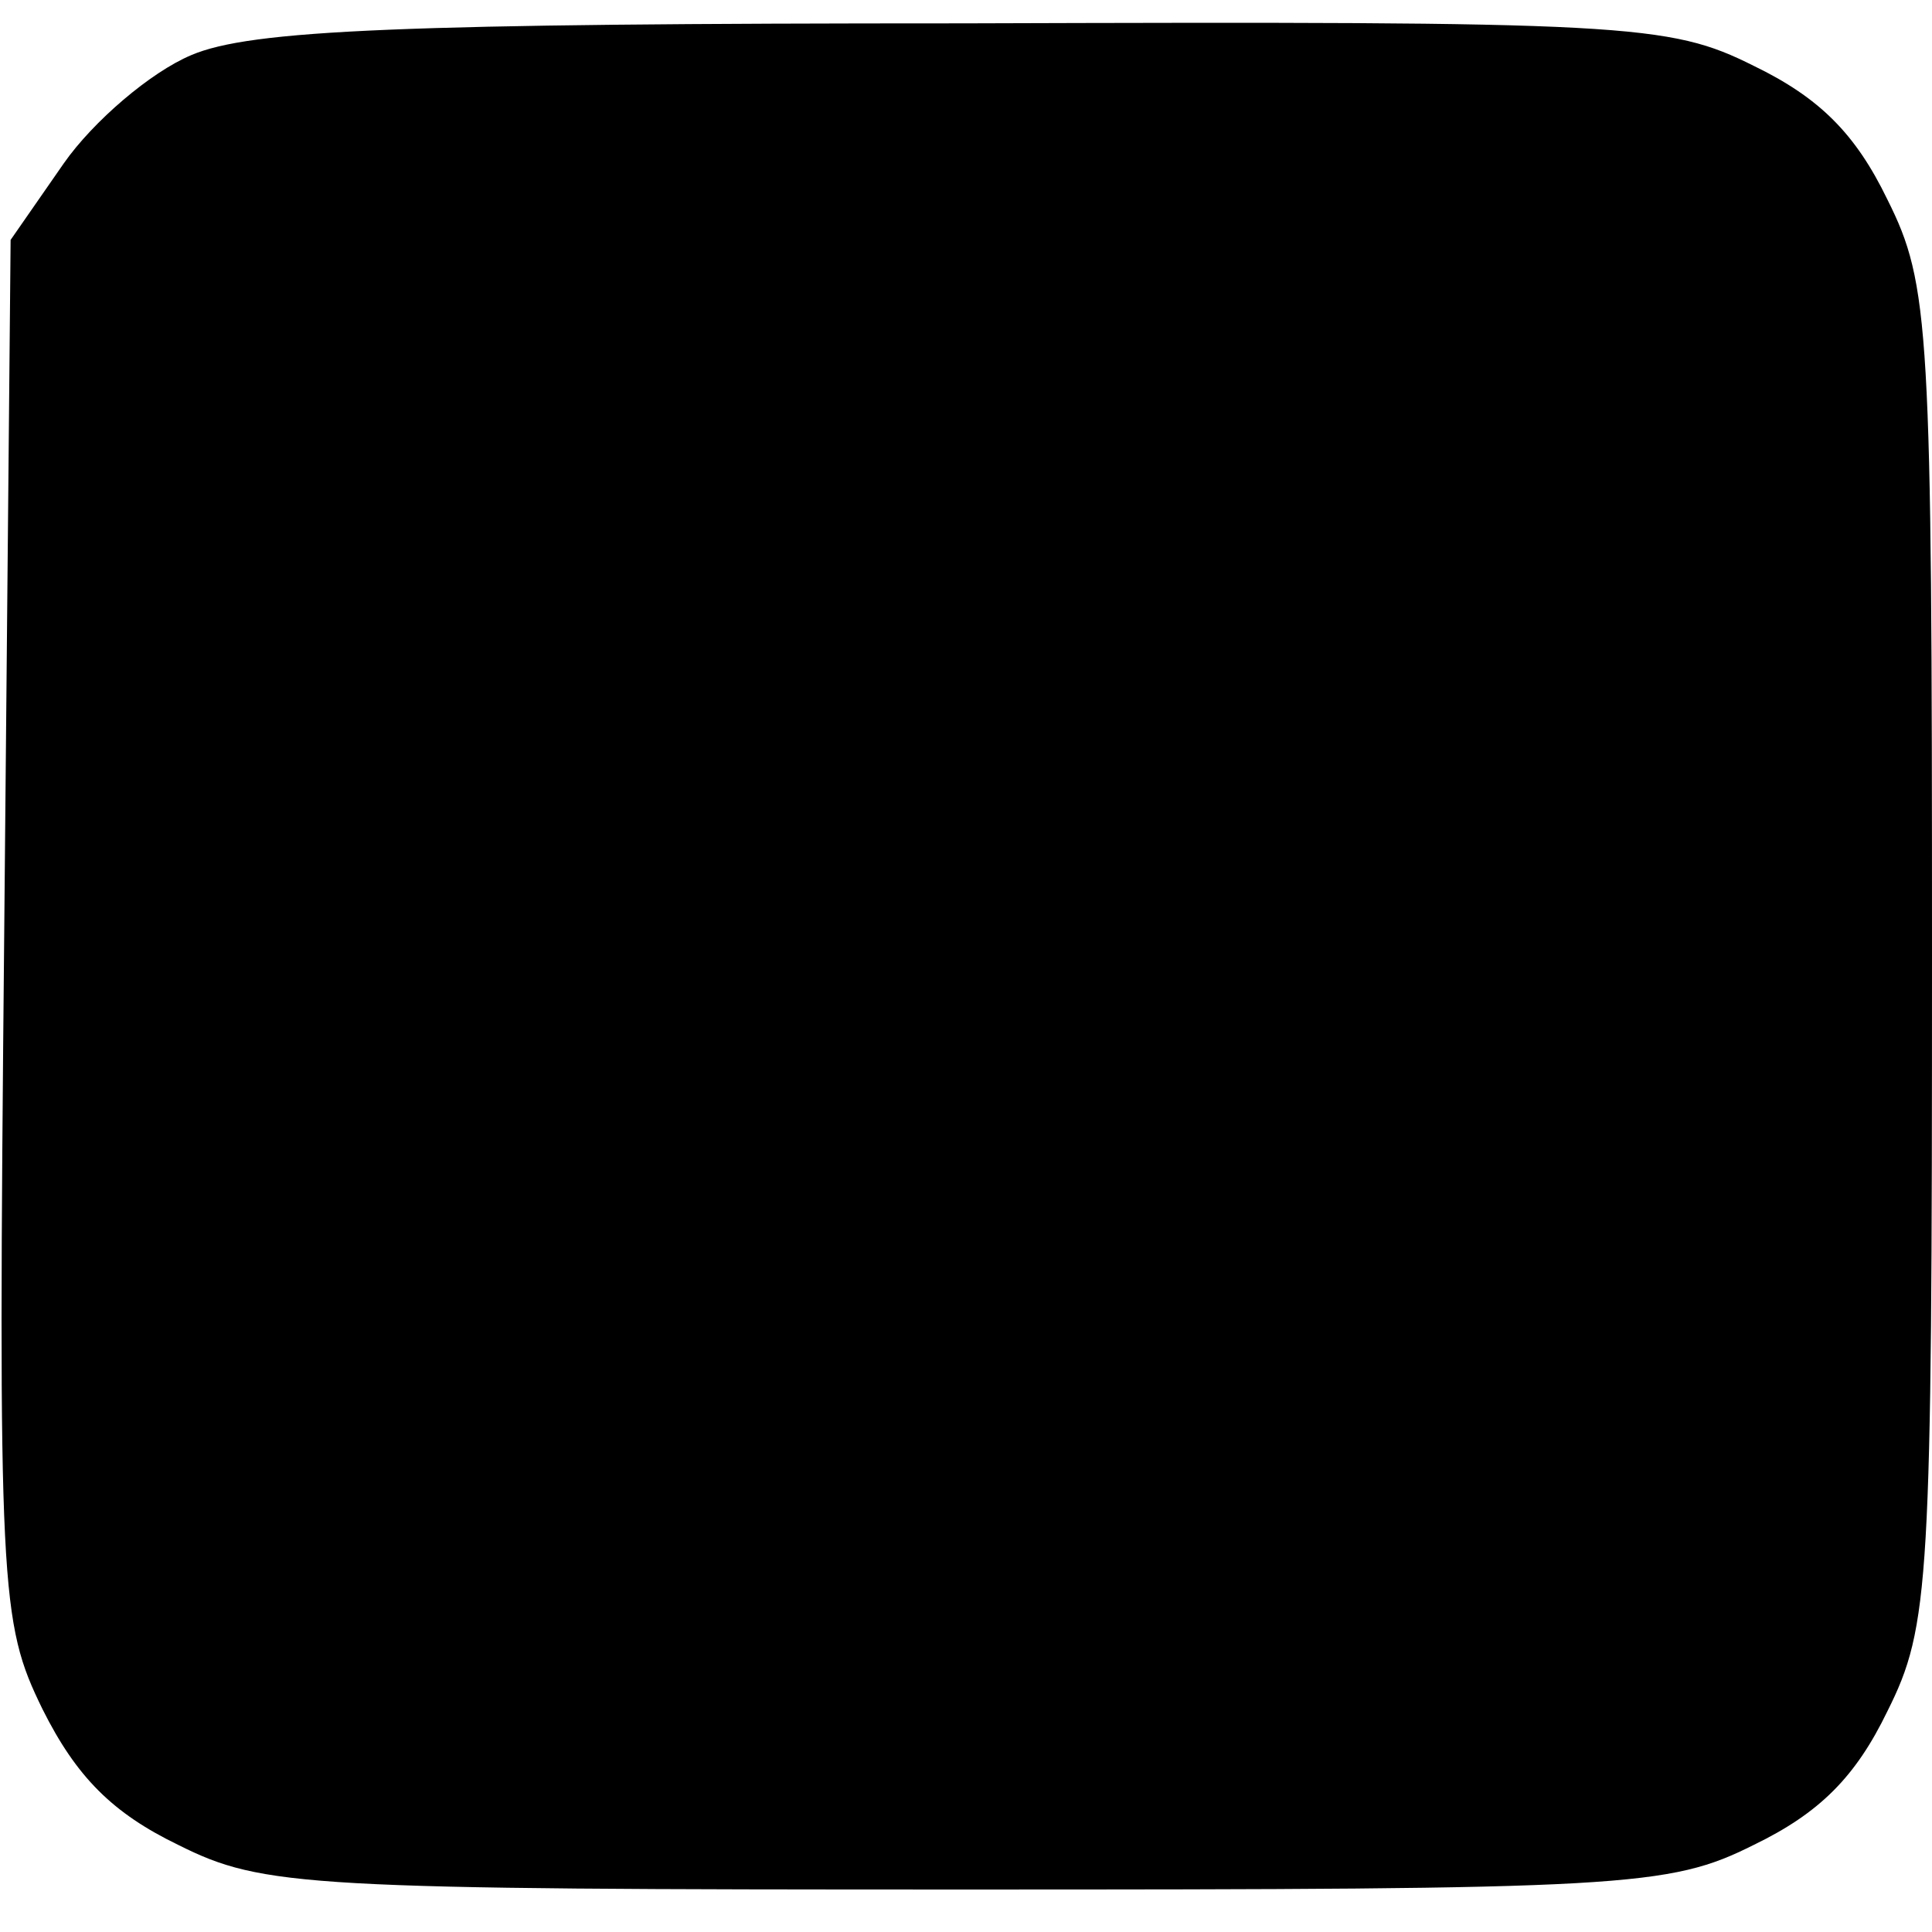
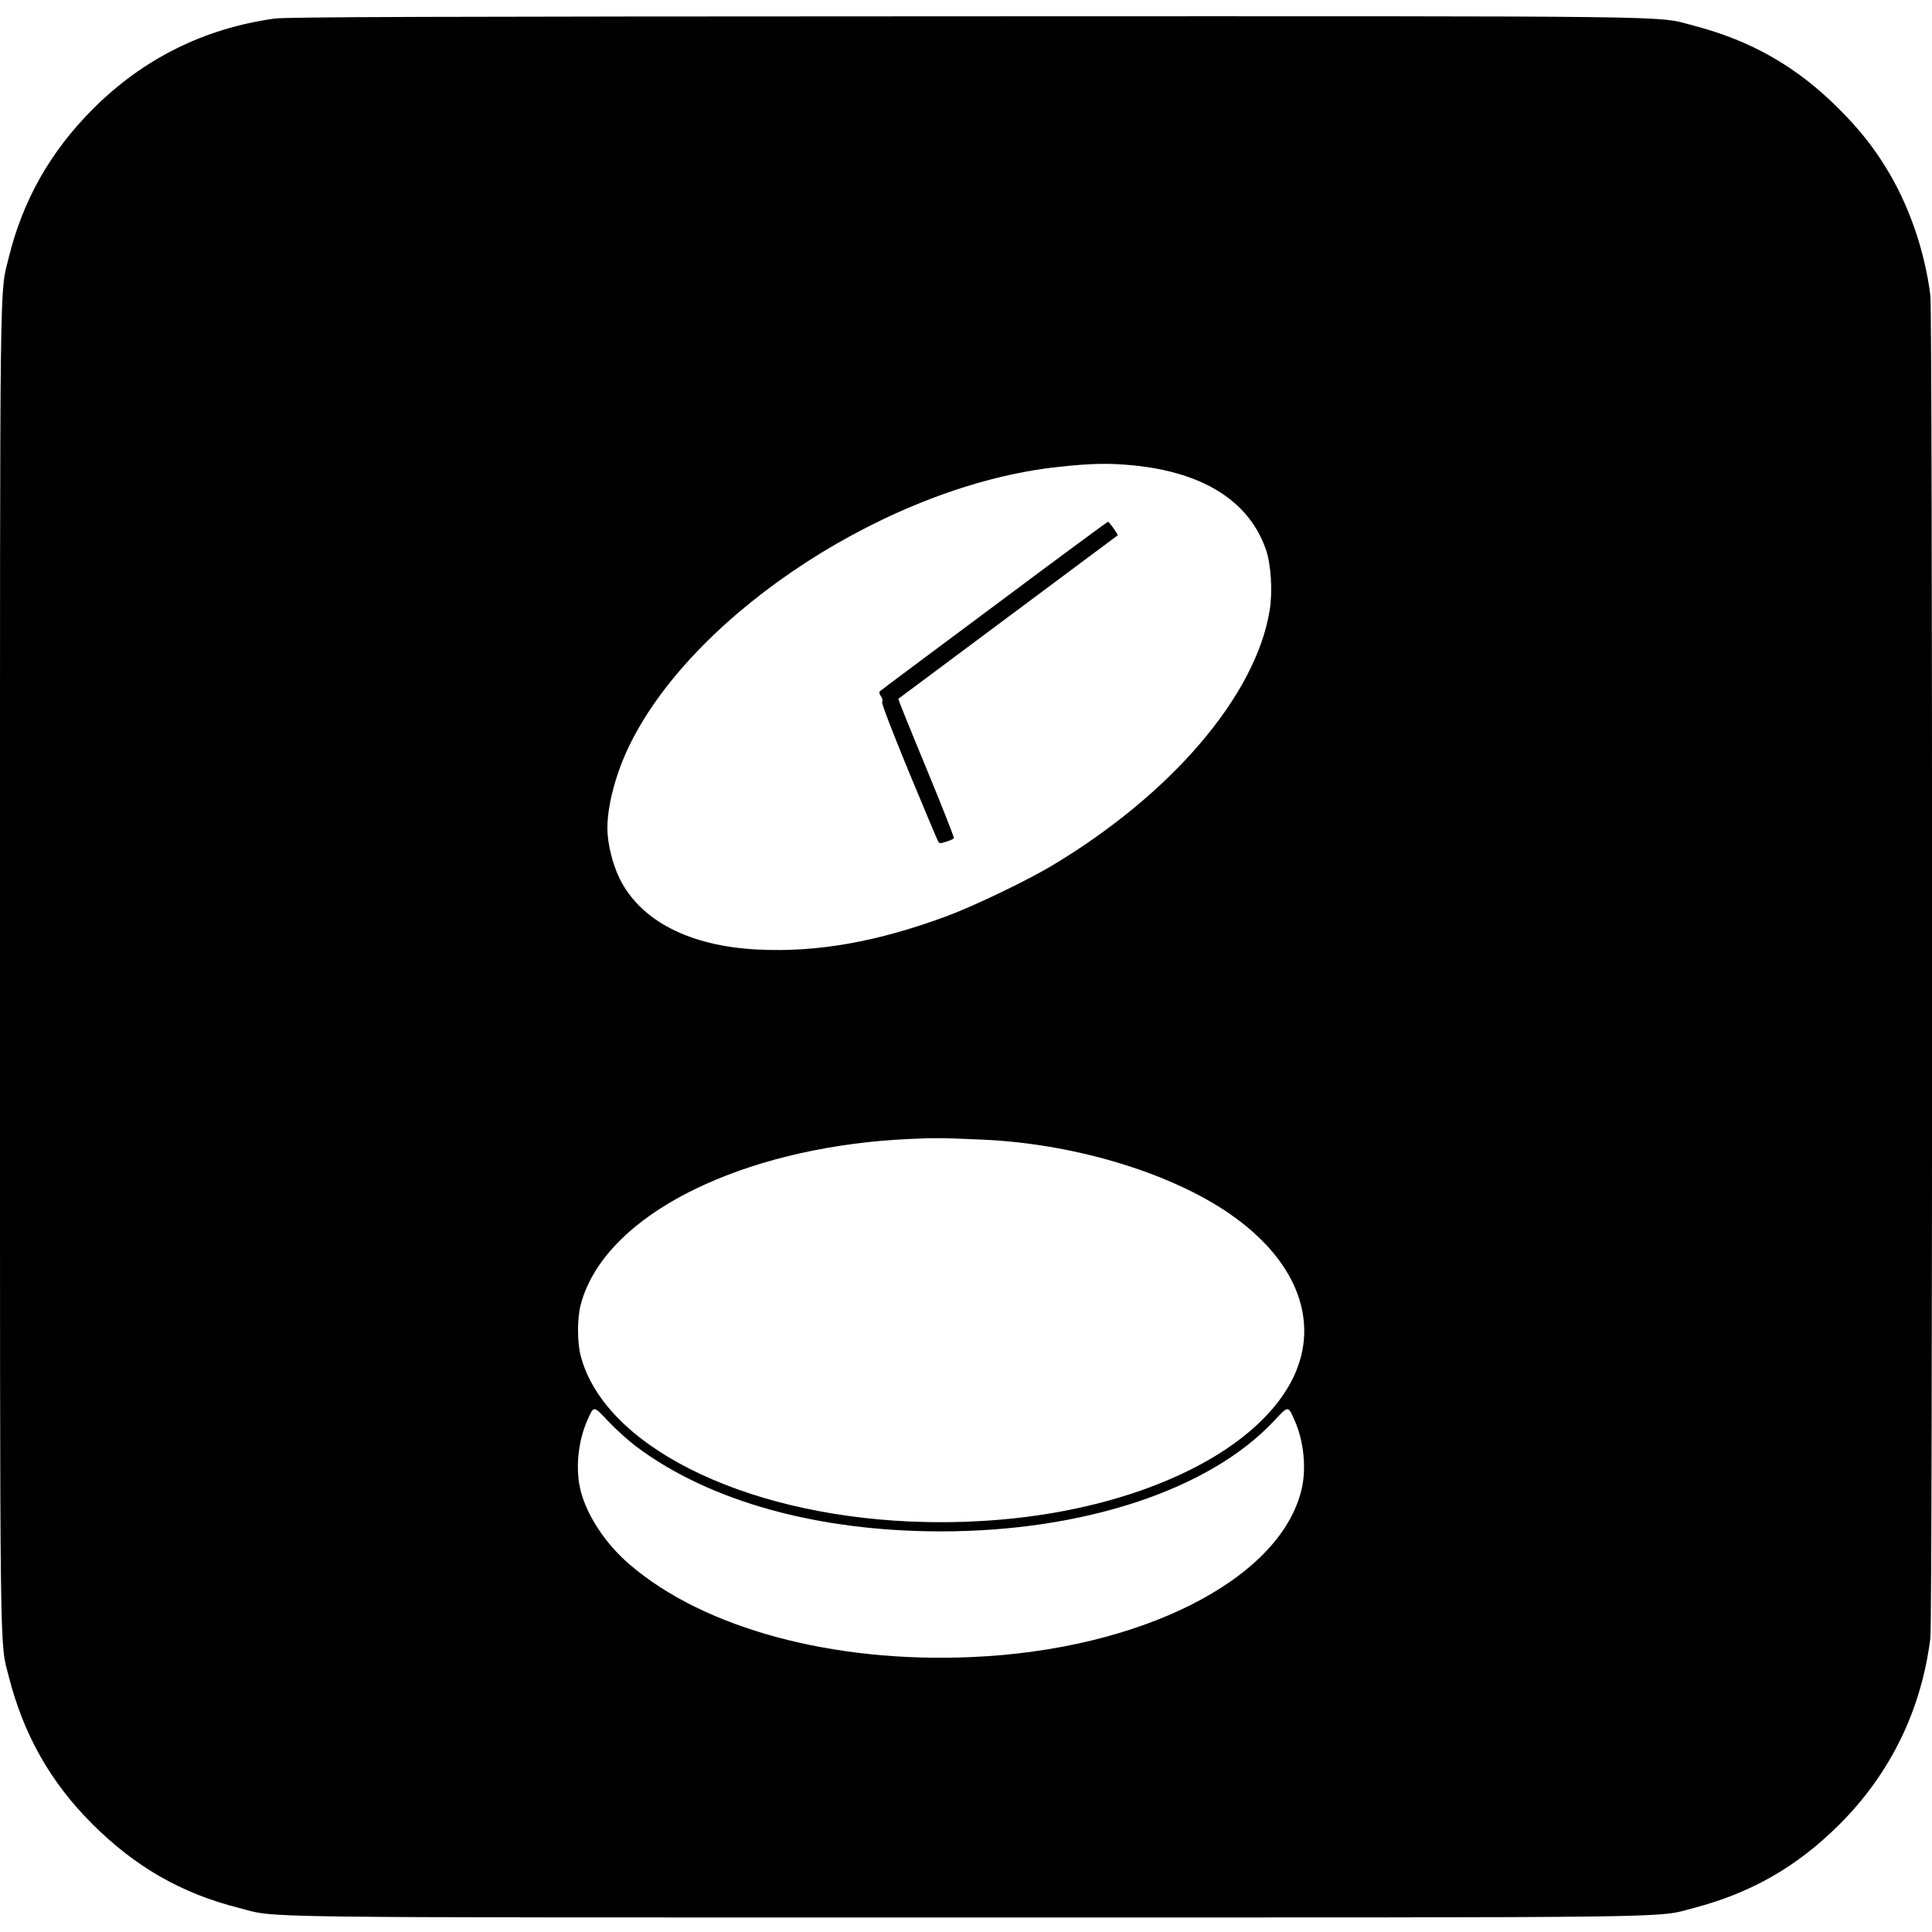
- <svg xmlns="http://www.w3.org/2000/svg" version="1.0" width="91pt" height="91pt" viewBox="0 0 91 91" preserveAspectRatio="xMidYMid meet">
-   <g transform="translate(0,91) scale(0.1,-0.1)" fill="#000000" stroke="none">
-     <path d="M90 884 c-19 -8 -46 -31 -60 -51 l-25 -36 -3 -325 c-3 -312 -2 -326 18 -367 16 -32 33 -49 64 -64 40 -20 60 -21 371 -21 311 0 331 1 371 21 31 15 48 32 63 63 20 40 21 60 21 356 0 296 -1 316 -21 356 -15 31 -32 48 -63 63 -40 20 -59 21 -372 20 -265 0 -336 -3 -364 -15z" />
+ <svg xmlns="http://www.w3.org/2000/svg" version="1.0" width="1196pt" height="1196pt" viewBox="0 0 1196 1196" preserveAspectRatio="xMidYMid meet">
+   <g transform="translate(0,1196) scale(0.1,-0.1)" fill="#000000" stroke="none">
+     <path d="M1700 11845 c-434 -60 -814 -248 -1125 -560 -263 -263 -434 -565 -521 -920 -57 -236 -54 30 -54 -4390 0 -4435 -3 -4165 55 -4396 91 -357 257 -651 515 -909 266 -266 553 -431 909 -521 247 -63 -59 -59 4501 -59 4568 0 4262 -4 4506 59 355 93 638 255 900 516 316 315 508 708 564 1155 14 118 14 8192 0 8310 -35 280 -135 568 -278 797 -80 130 -168 239 -287 358 -260 261 -543 423 -899 516 -245 63 64 59 -4519 58 -3368 -1 -4190 -4 -4267 -14z m5316 -2766 c435 -43 718 -223 821 -522 31 -90 42 -259 23 -374 -85 -529 -611 -1144 -1360 -1589 -155 -91 -465 -240 -630 -302 -434 -162 -809 -229 -1182 -210 -420 21 -725 179 -853 441 -45 93 -75 218 -75 311 0 146 56 351 144 527 410 819 1613 1597 2643 1708 207 23 318 25 469 10z m-931 -4174 c587 -26 1203 -218 1568 -488 380 -280 512 -641 358 -974 -113 -242 -368 -460 -728 -622 -459 -207 -1040 -306 -1648 -280 -1049 46 -1899 474 -2041 1029 -21 84 -21 226 0 310 75 292 349 558 773 749 357 161 798 259 1259 280 164 8 203 7 459 -4z m-2142 -1903 c450 -336 1119 -522 1882 -522 882 0 1660 257 2058 680 95 101 90 100 131 8 59 -134 75 -305 41 -438 -140 -552 -996 -983 -2040 -1028 -861 -38 -1658 178 -2117 573 -148 126 -264 302 -303 455 -34 133 -18 304 41 438 41 92 36 93 131 -8 47 -50 126 -121 176 -158z" />
+     <path d="M6154 8209 c-385 -286 -703 -524 -708 -529 -5 -5 -1 -18 8 -31 9 -14 12 -27 7 -33 -6 -7 57 -170 164 -431 96 -231 178 -427 183 -435 8 -12 14 -12 51 0 23 7 44 17 46 21 3 4 -74 199 -171 434 -97 234 -175 427 -173 429 2 2 308 229 679 506 371 276 677 504 679 506 4 4 -52 84 -60 84 -4 0 -321 -234 -705 -521z" />
  </g>
</svg>
